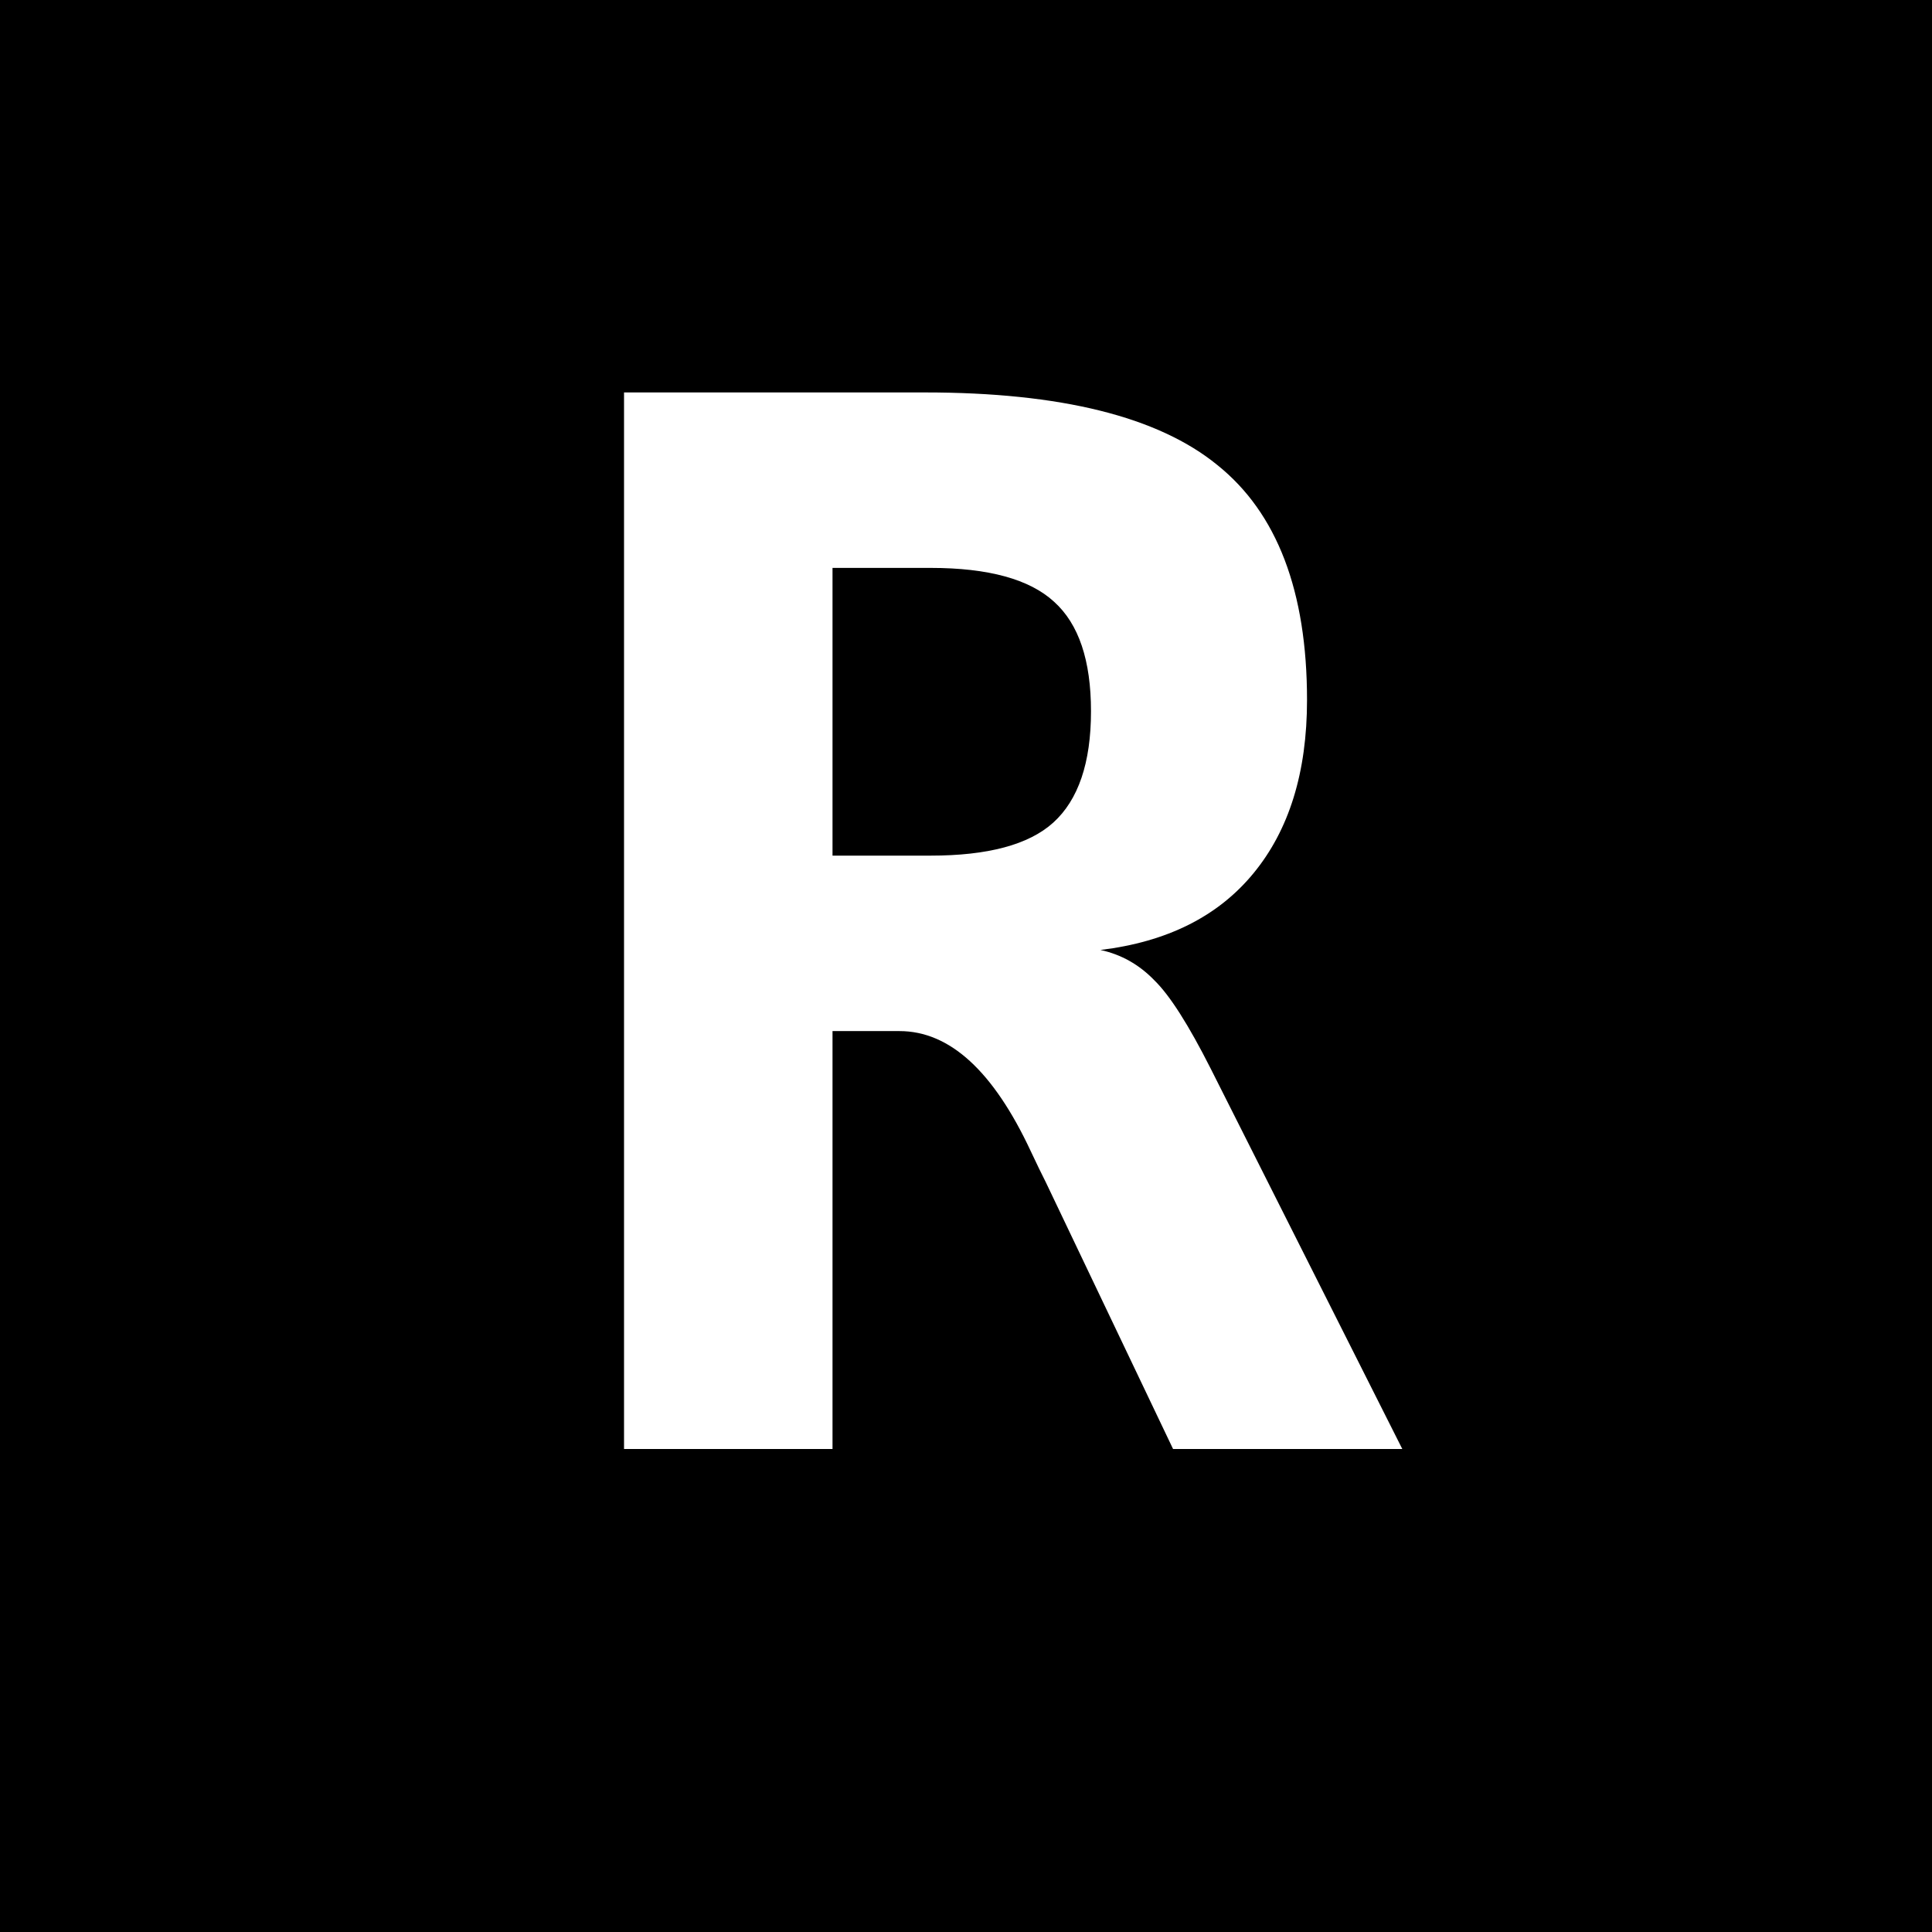
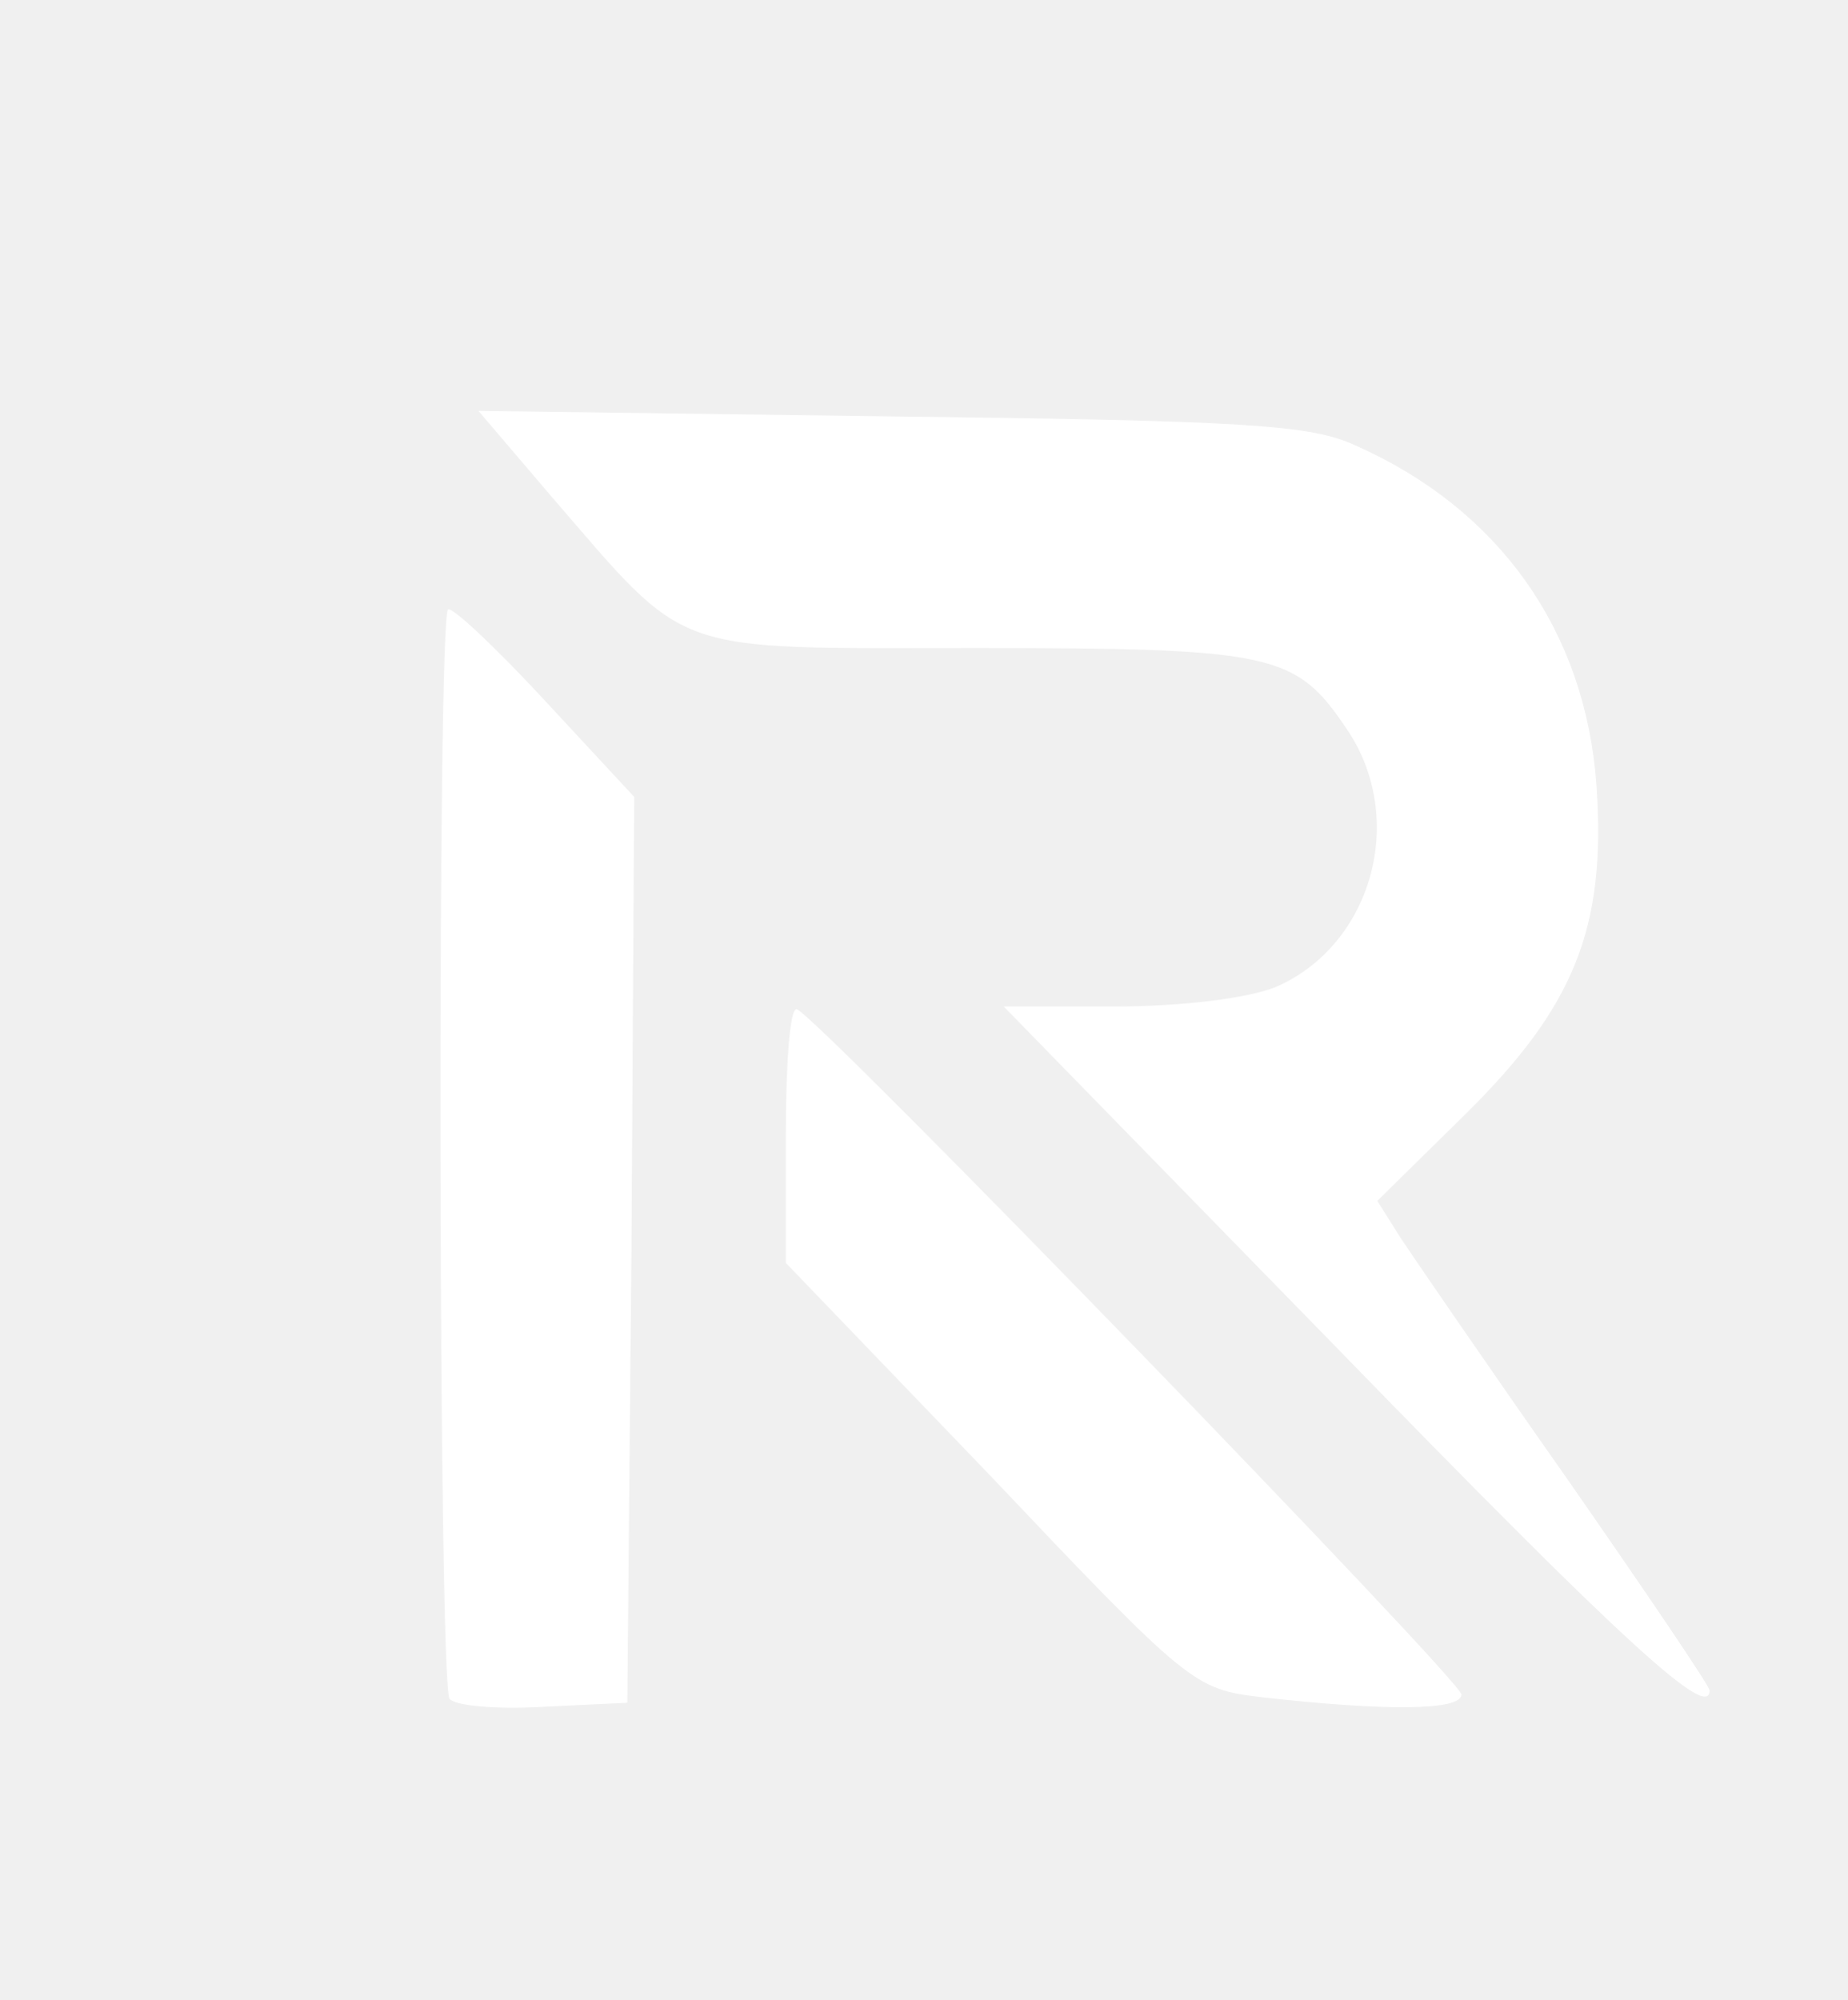
- <svg xmlns="http://www.w3.org/2000/svg" width="32" height="32" viewBox="0 0 32 32" fill="none">
-   <rect width="32" height="32" fill="#000000" />
-   <text x="16" y="24" font-family="monospace" font-size="24" font-weight="900" fill="#FFFFFF" text-anchor="middle" letter-spacing="-1">R</text>
+ <svg xmlns="http://www.w3.org/2000/svg" version="1.0" width="134" height="145" viewBox="0 0 134 145">
+   <path d="M32.6 123.2c-.8-1.3-.9-78.6-.1-79 .3-.2 3.5 2.8 7.1 6.7l6.4 6.9-.2 32.9-.3 32.8-6.2.3c-3.4.2-6.4-.1-6.7-.6m58.9-.1c-4.9-.6-5.2-.8-19.7-16.1L57 91.6v-9.4c0-5.1.3-9.2.8-9 1.7.7 48.2 48.7 48.2 49.7 0 1.2-5.6 1.2-14.5.2M97.2 98 72.8 73h8.1c4.8 0 9.6-.6 11.6-1.4 7-3 9.6-12.2 5.2-18.7C94 47.4 92.5 47 70.8 47c-22.5 0-20.7.7-30.9-11.1l-5.2-6.1 29.9.4c25.6.3 30.5.6 33.7 2.1 10.4 4.6 16.7 13.4 17.5 24.7.7 10.3-1.6 16-9.5 23.8l-6.4 6.3 1.7 2.7c1 1.5 6.4 9.4 12.1 17.5 5.7 8.2 10.3 15 10.3 15.3 0 2.2-6-3.2-26.8-24.6" fill="#fff" />
</svg>
